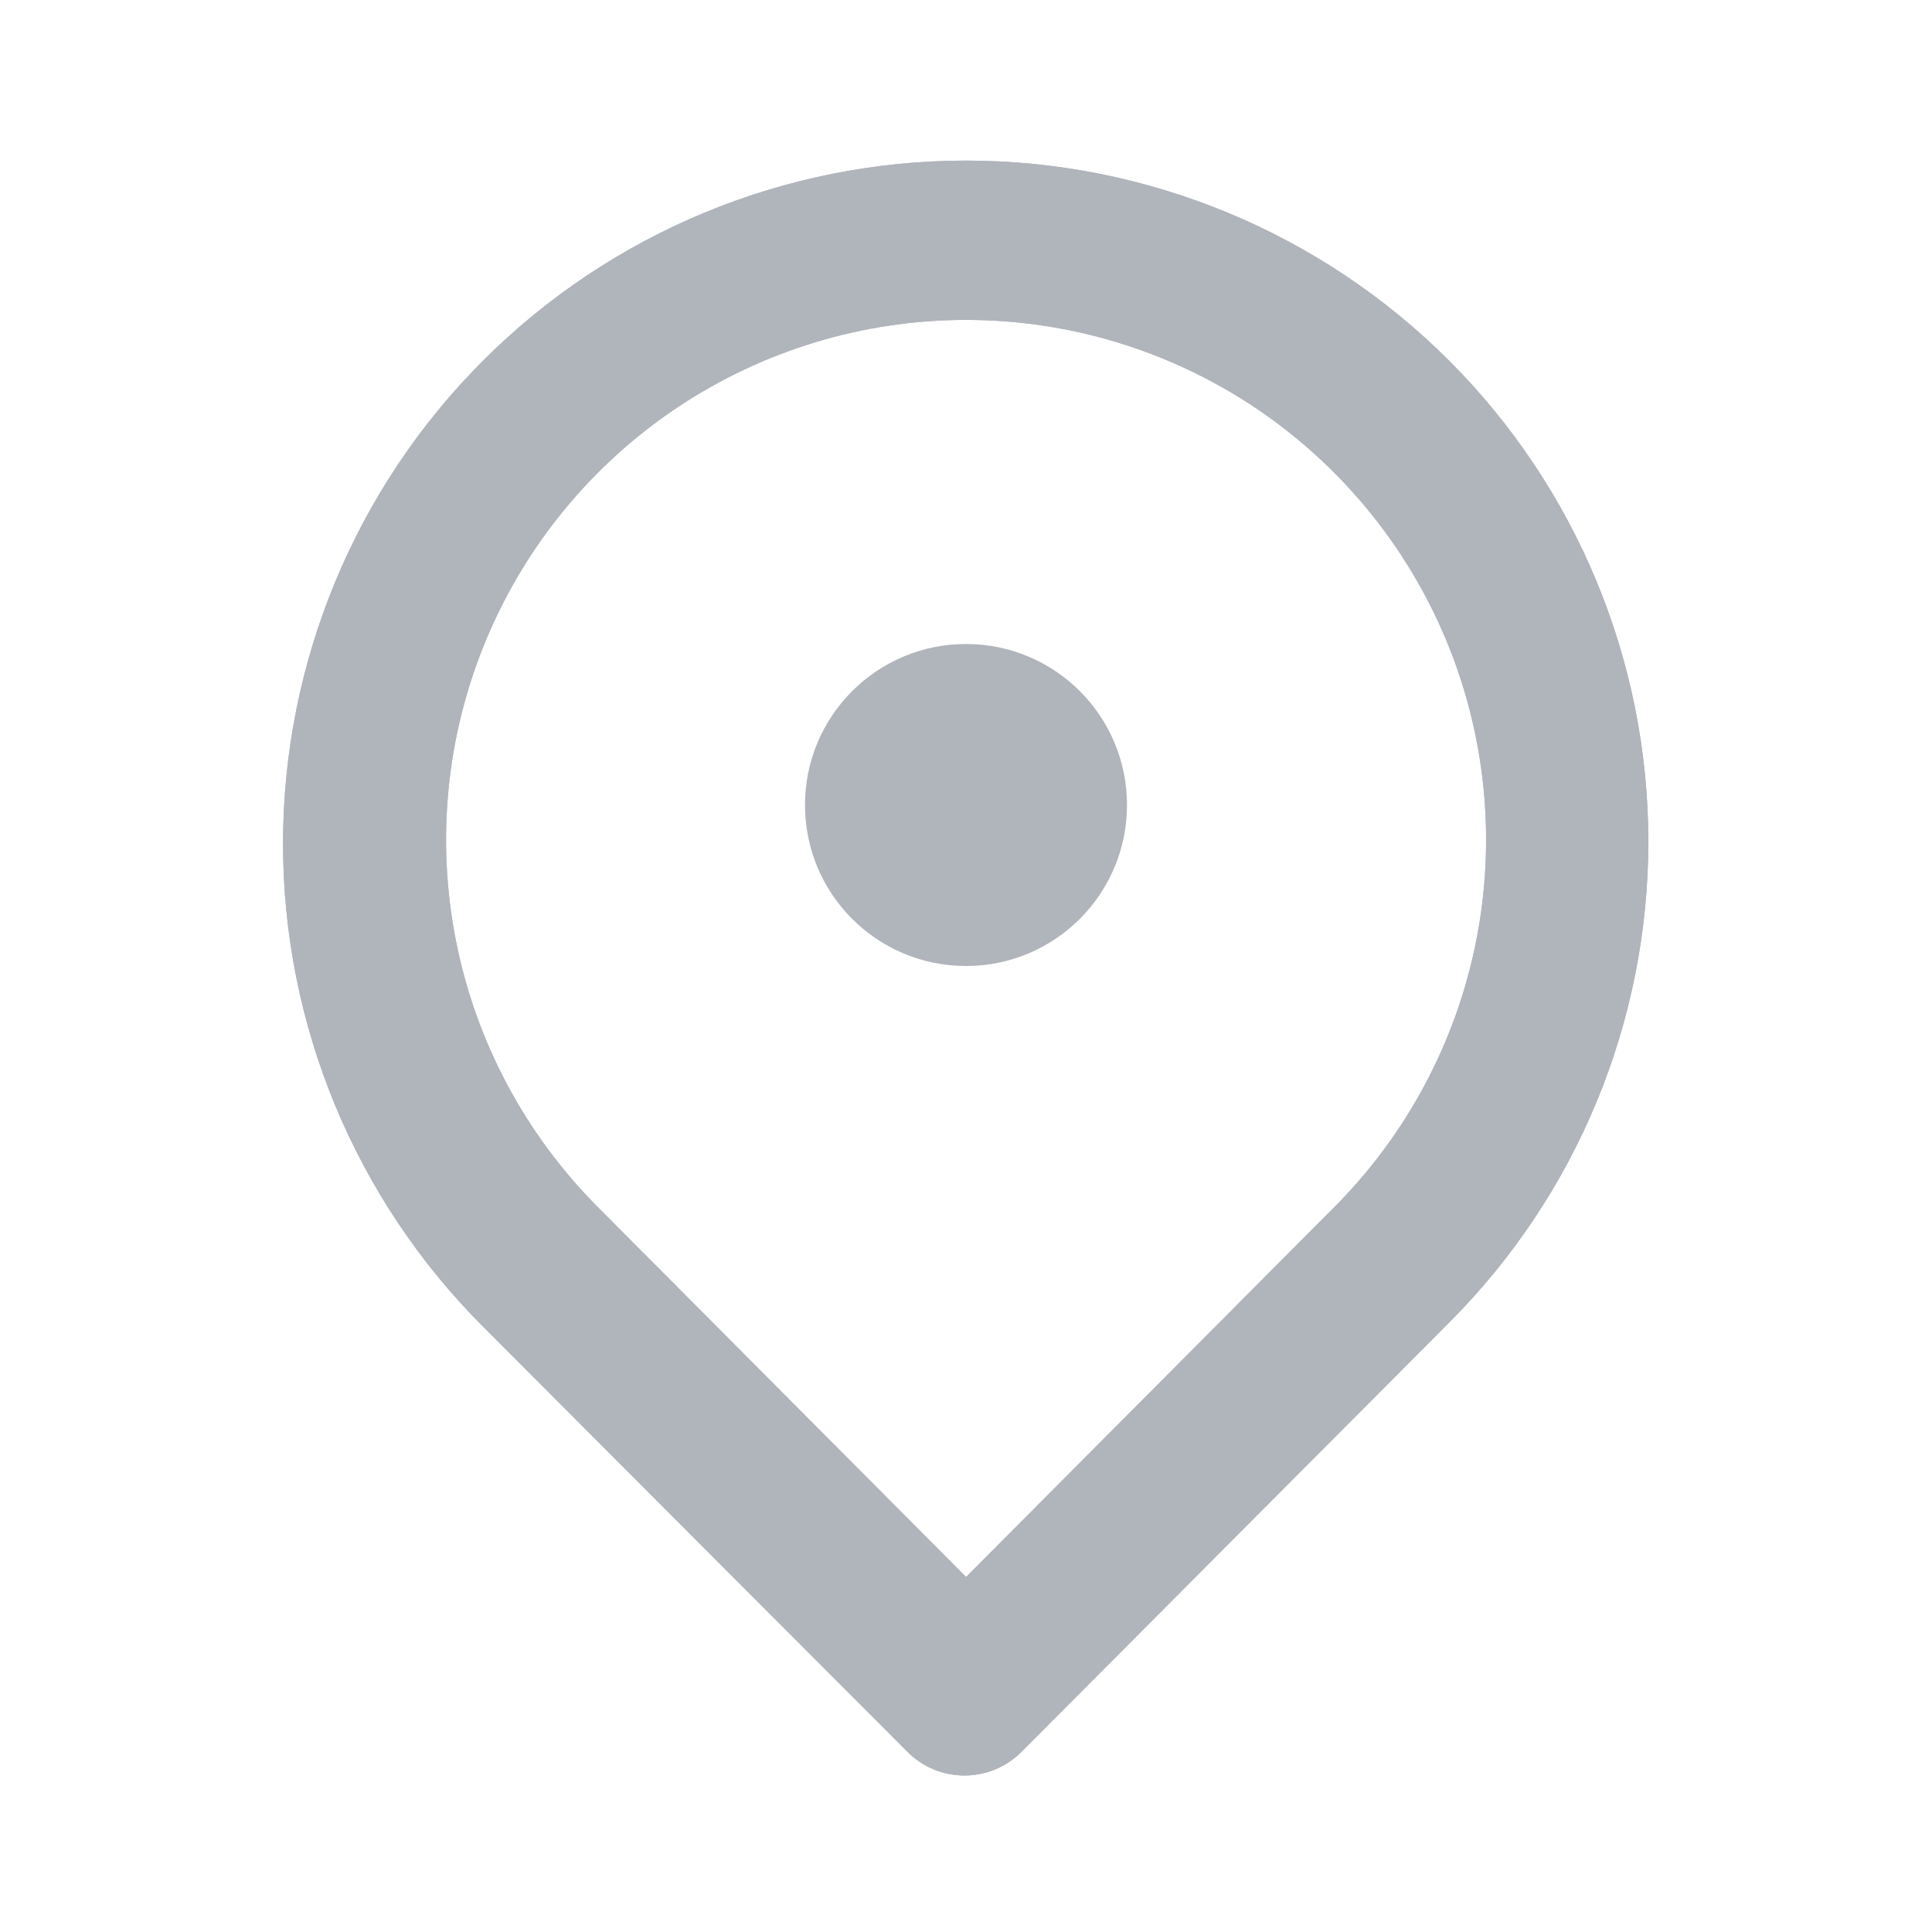
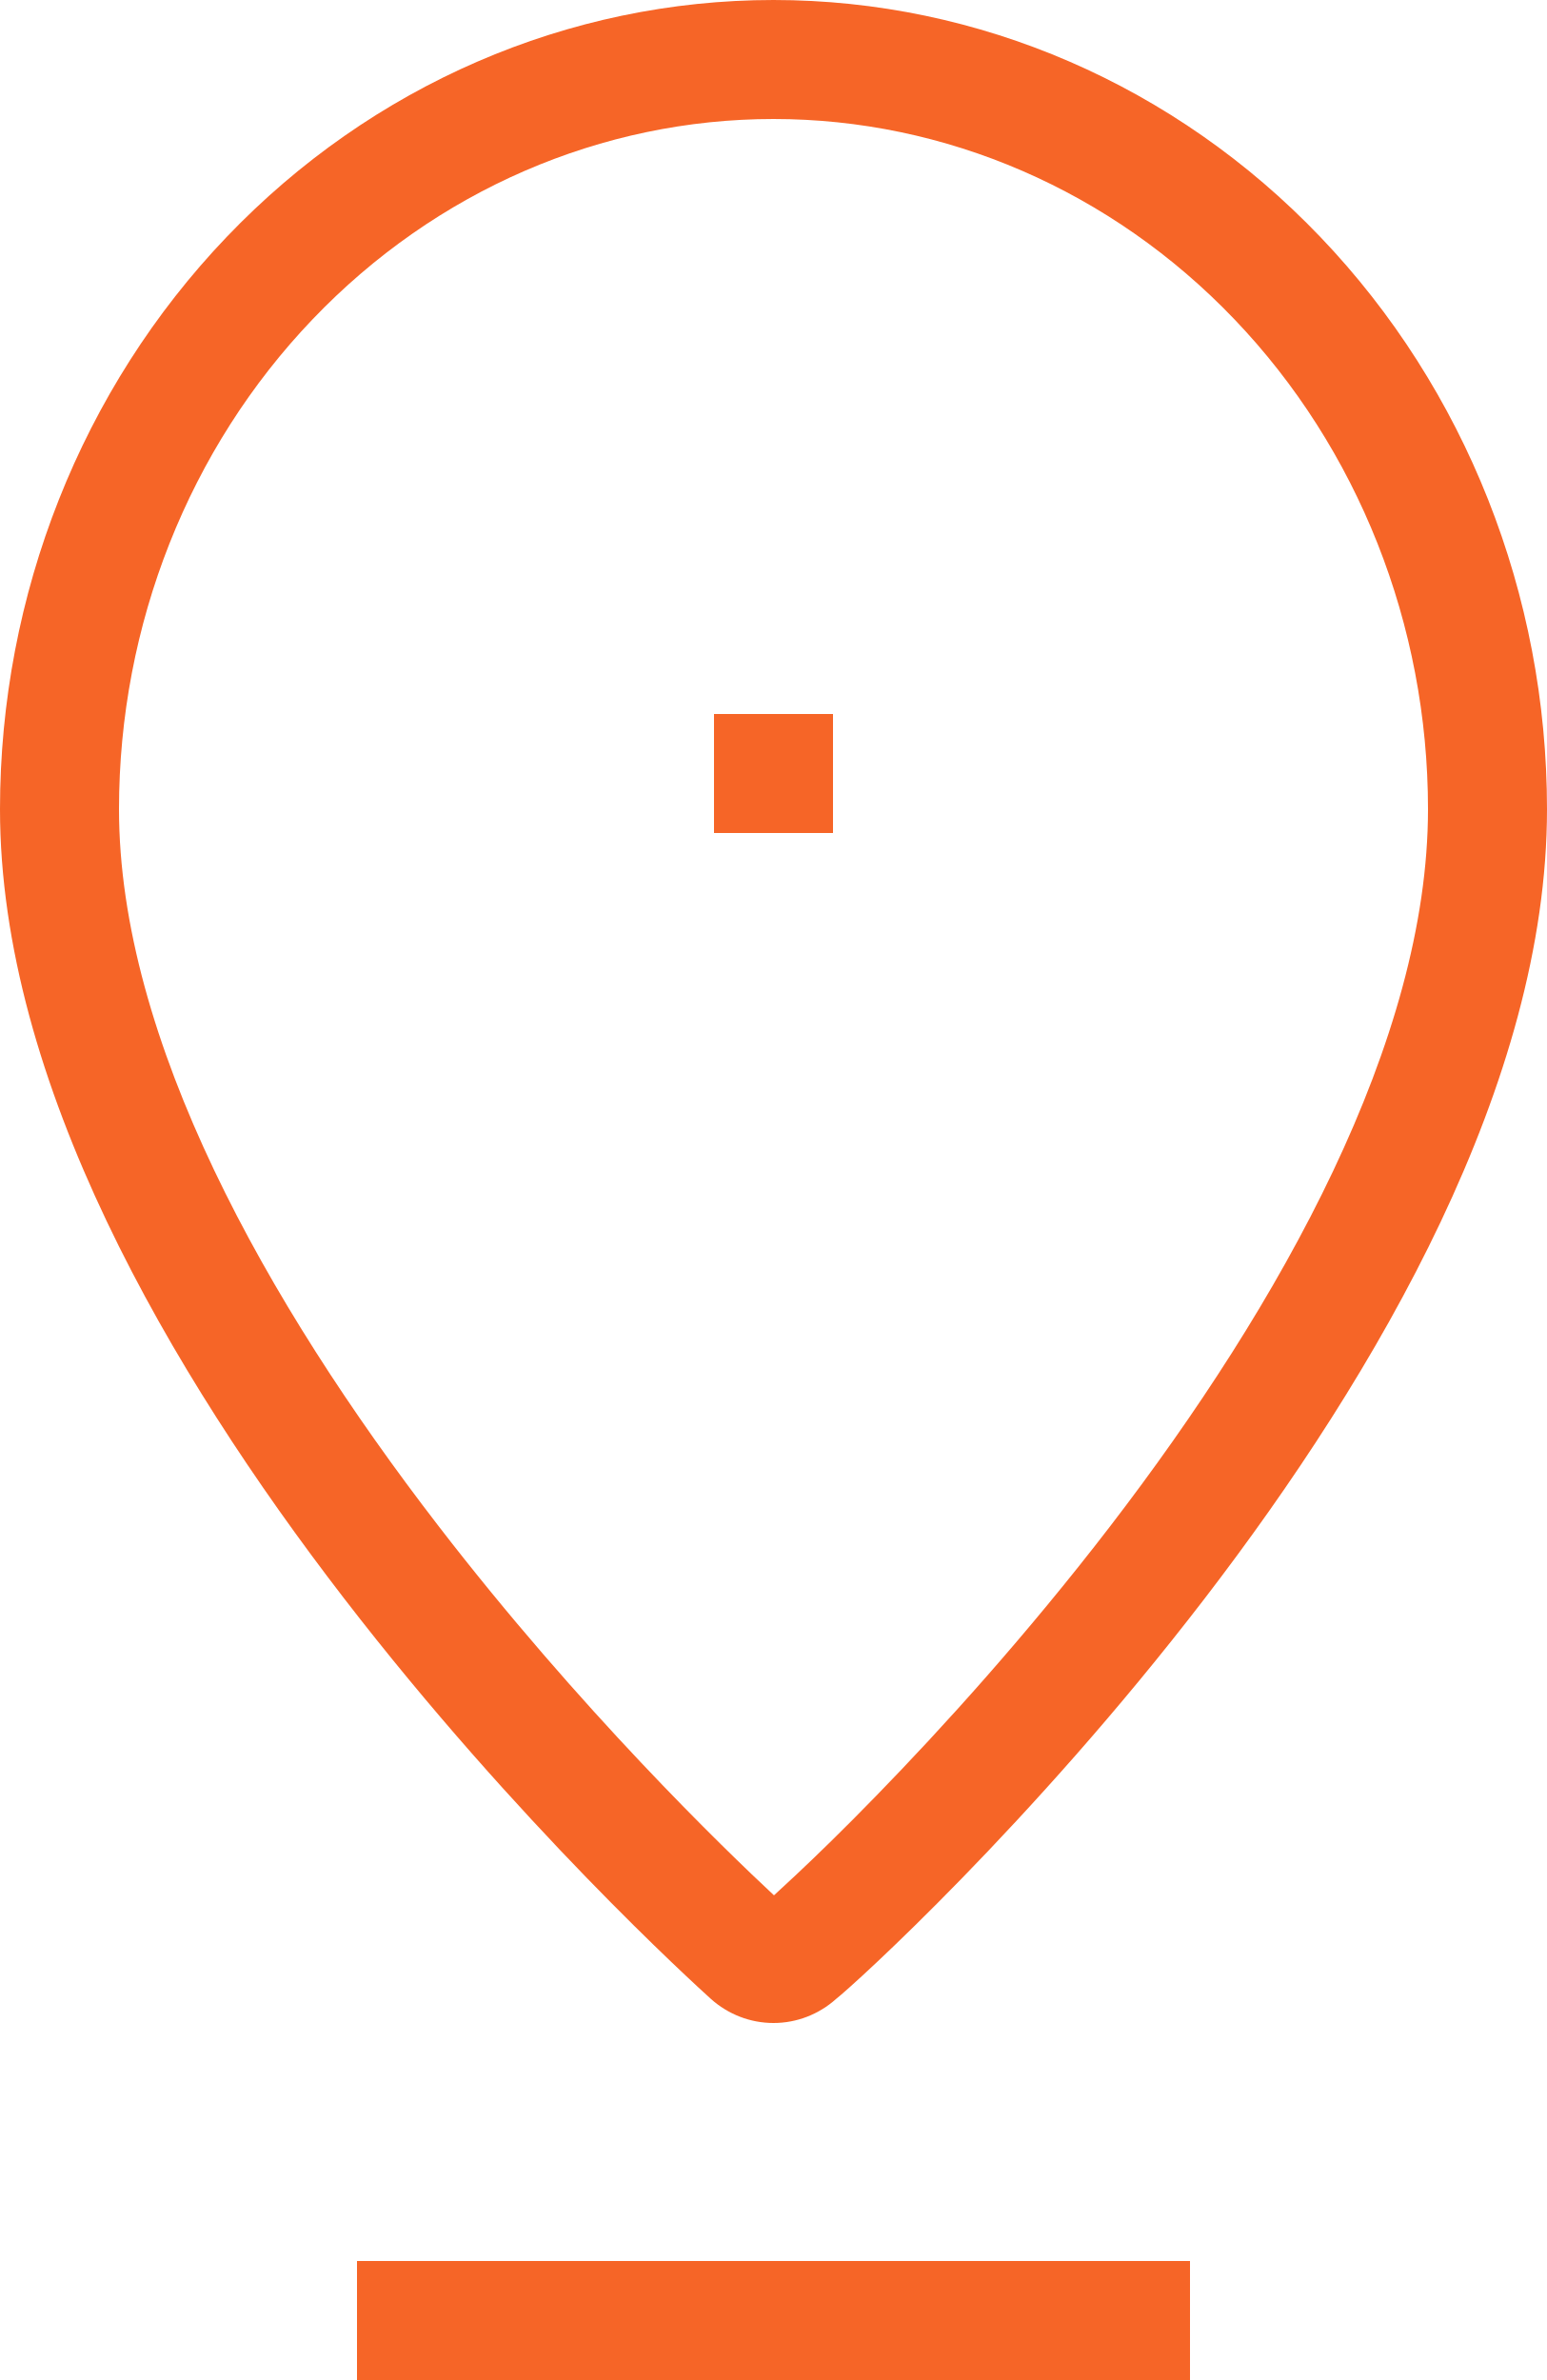
- <svg xmlns="http://www.w3.org/2000/svg" width="24" height="24" viewBox="0 0 24 24" fill="none">
-   <path fill-rule="evenodd" clip-rule="evenodd" d="M12.001 1.995C14.251 1.995 16.41 2.889 18.001 4.48C19.586 6.065 20.476 8.214 20.476 10.455C20.476 12.696 19.586 14.845 18.001 16.43L12.691 21.76C12.598 21.854 12.487 21.928 12.366 21.979C12.244 22.03 12.113 22.056 11.981 22.056C11.849 22.056 11.718 22.03 11.596 21.979C11.475 21.928 11.364 21.854 11.271 21.76L6.001 16.48C4.41 14.889 3.516 12.73 3.516 10.48C3.516 8.23 4.41 6.071 6.001 4.48C7.592 2.889 9.75 1.995 12.001 1.995ZM12.001 19.59L16.571 15C17.474 14.096 18.088 12.945 18.337 11.692C18.586 10.439 18.458 9.141 17.969 7.961C17.48 6.781 16.651 5.772 15.589 5.062C14.527 4.353 13.278 3.974 12.001 3.974C10.723 3.974 9.475 4.353 8.413 5.062C7.35 5.772 6.522 6.781 6.033 7.961C5.544 9.141 5.416 10.439 5.665 11.692C5.913 12.945 6.528 14.096 7.431 15L12.001 19.59Z" fill="#B0B4BB" />
-   <path fill-rule="evenodd" clip-rule="evenodd" d="M18.001 16.43C19.586 14.845 20.476 12.696 20.476 10.455C20.476 8.214 19.586 6.065 18.001 4.48C16.41 2.889 14.251 1.995 12.001 1.995C9.75 1.995 7.592 2.889 6.001 4.48C4.41 6.071 3.516 8.23 3.516 10.48C3.516 12.73 4.41 14.889 6.001 16.48L11.271 21.76C11.364 21.854 11.475 21.928 11.596 21.979C11.718 22.03 11.849 22.056 11.981 22.056C12.113 22.056 12.244 22.03 12.366 21.979C12.487 21.928 12.598 21.854 12.691 21.76L18.001 16.43ZM18.322 6.473C19.07 7.655 19.476 9.034 19.476 10.455C19.476 12.431 18.691 14.326 17.294 15.723L11.982 21.054L11.981 21.056L6.709 15.774C5.305 14.37 4.516 12.465 4.516 10.48C4.516 8.992 4.959 7.55 5.772 6.33C5.513 6.722 5.291 7.14 5.109 7.578C4.545 8.941 4.396 10.44 4.684 11.887C4.971 13.334 5.681 14.663 6.723 15.706C6.723 15.706 6.723 15.706 6.723 15.706L12.001 21.007L17.278 15.707C17.279 15.707 17.279 15.706 17.279 15.706C18.321 14.663 19.031 13.334 19.318 11.887C19.605 10.44 19.457 8.941 18.892 7.578C18.733 7.193 18.542 6.823 18.322 6.473ZM16.571 15C17.474 14.096 18.088 12.945 18.337 11.692C18.586 10.439 18.458 9.141 17.969 7.961C17.48 6.781 16.651 5.772 15.589 5.062C14.527 4.353 13.278 3.974 12.001 3.974C10.723 3.974 9.475 4.353 8.413 5.062C7.35 5.772 6.522 6.781 6.033 7.961C5.544 9.141 5.416 10.439 5.665 11.692C5.913 12.945 6.528 14.096 7.431 15L12.001 19.59L16.571 15Z" fill="#B0B4BB" />
-   <path d="M14 10C14 11.105 13.105 12 12 12C10.895 12 10 11.105 10 10C10 8.895 10.895 8 12 8C13.105 8 14 8.895 14 10Z" fill="#B0B4BB" />
+ <svg xmlns="http://www.w3.org/2000/svg" width="13" height="20" viewBox="0 0 13 20" fill="none">
+   <path fill-rule="evenodd" clip-rule="evenodd" d="M5.971 16.795L5.972 16.796C6.119 16.928 6.306 17 6.5 17C6.694 17 6.881 16.928 7.028 16.796C7.312 16.575 13 11.39 13 6.8C13 4.997 12.315 3.267 11.096 1.992C9.877 0.716 8.224 0 6.5 0C4.776 0 3.123 0.716 1.904 1.992C0.685 3.267 0 4.997 0 6.8C0 11.382 5.708 16.556 5.971 16.795ZM6.504 15.927C6.547 15.887 6.606 15.833 6.681 15.763C6.854 15.601 7.089 15.373 7.365 15.089C7.918 14.521 8.628 13.738 9.328 12.827C10.766 10.955 12 8.741 12 6.8C12 5.248 11.41 3.767 10.373 2.683C9.338 1.6 7.944 1 6.5 1C5.056 1 3.662 1.6 2.627 2.683C1.59 3.767 1 5.248 1 6.8C1 8.735 2.237 10.944 3.679 12.816C4.873 14.367 6.092 15.543 6.504 15.927Z" fill="#F66527" />
+   <path fill-rule="evenodd" clip-rule="evenodd" d="M3 19H10V20H3V19Z" fill="#F66527" />
+   <path d="M6 6H7V7H6V6Z" fill="#F66527" />
</svg>
